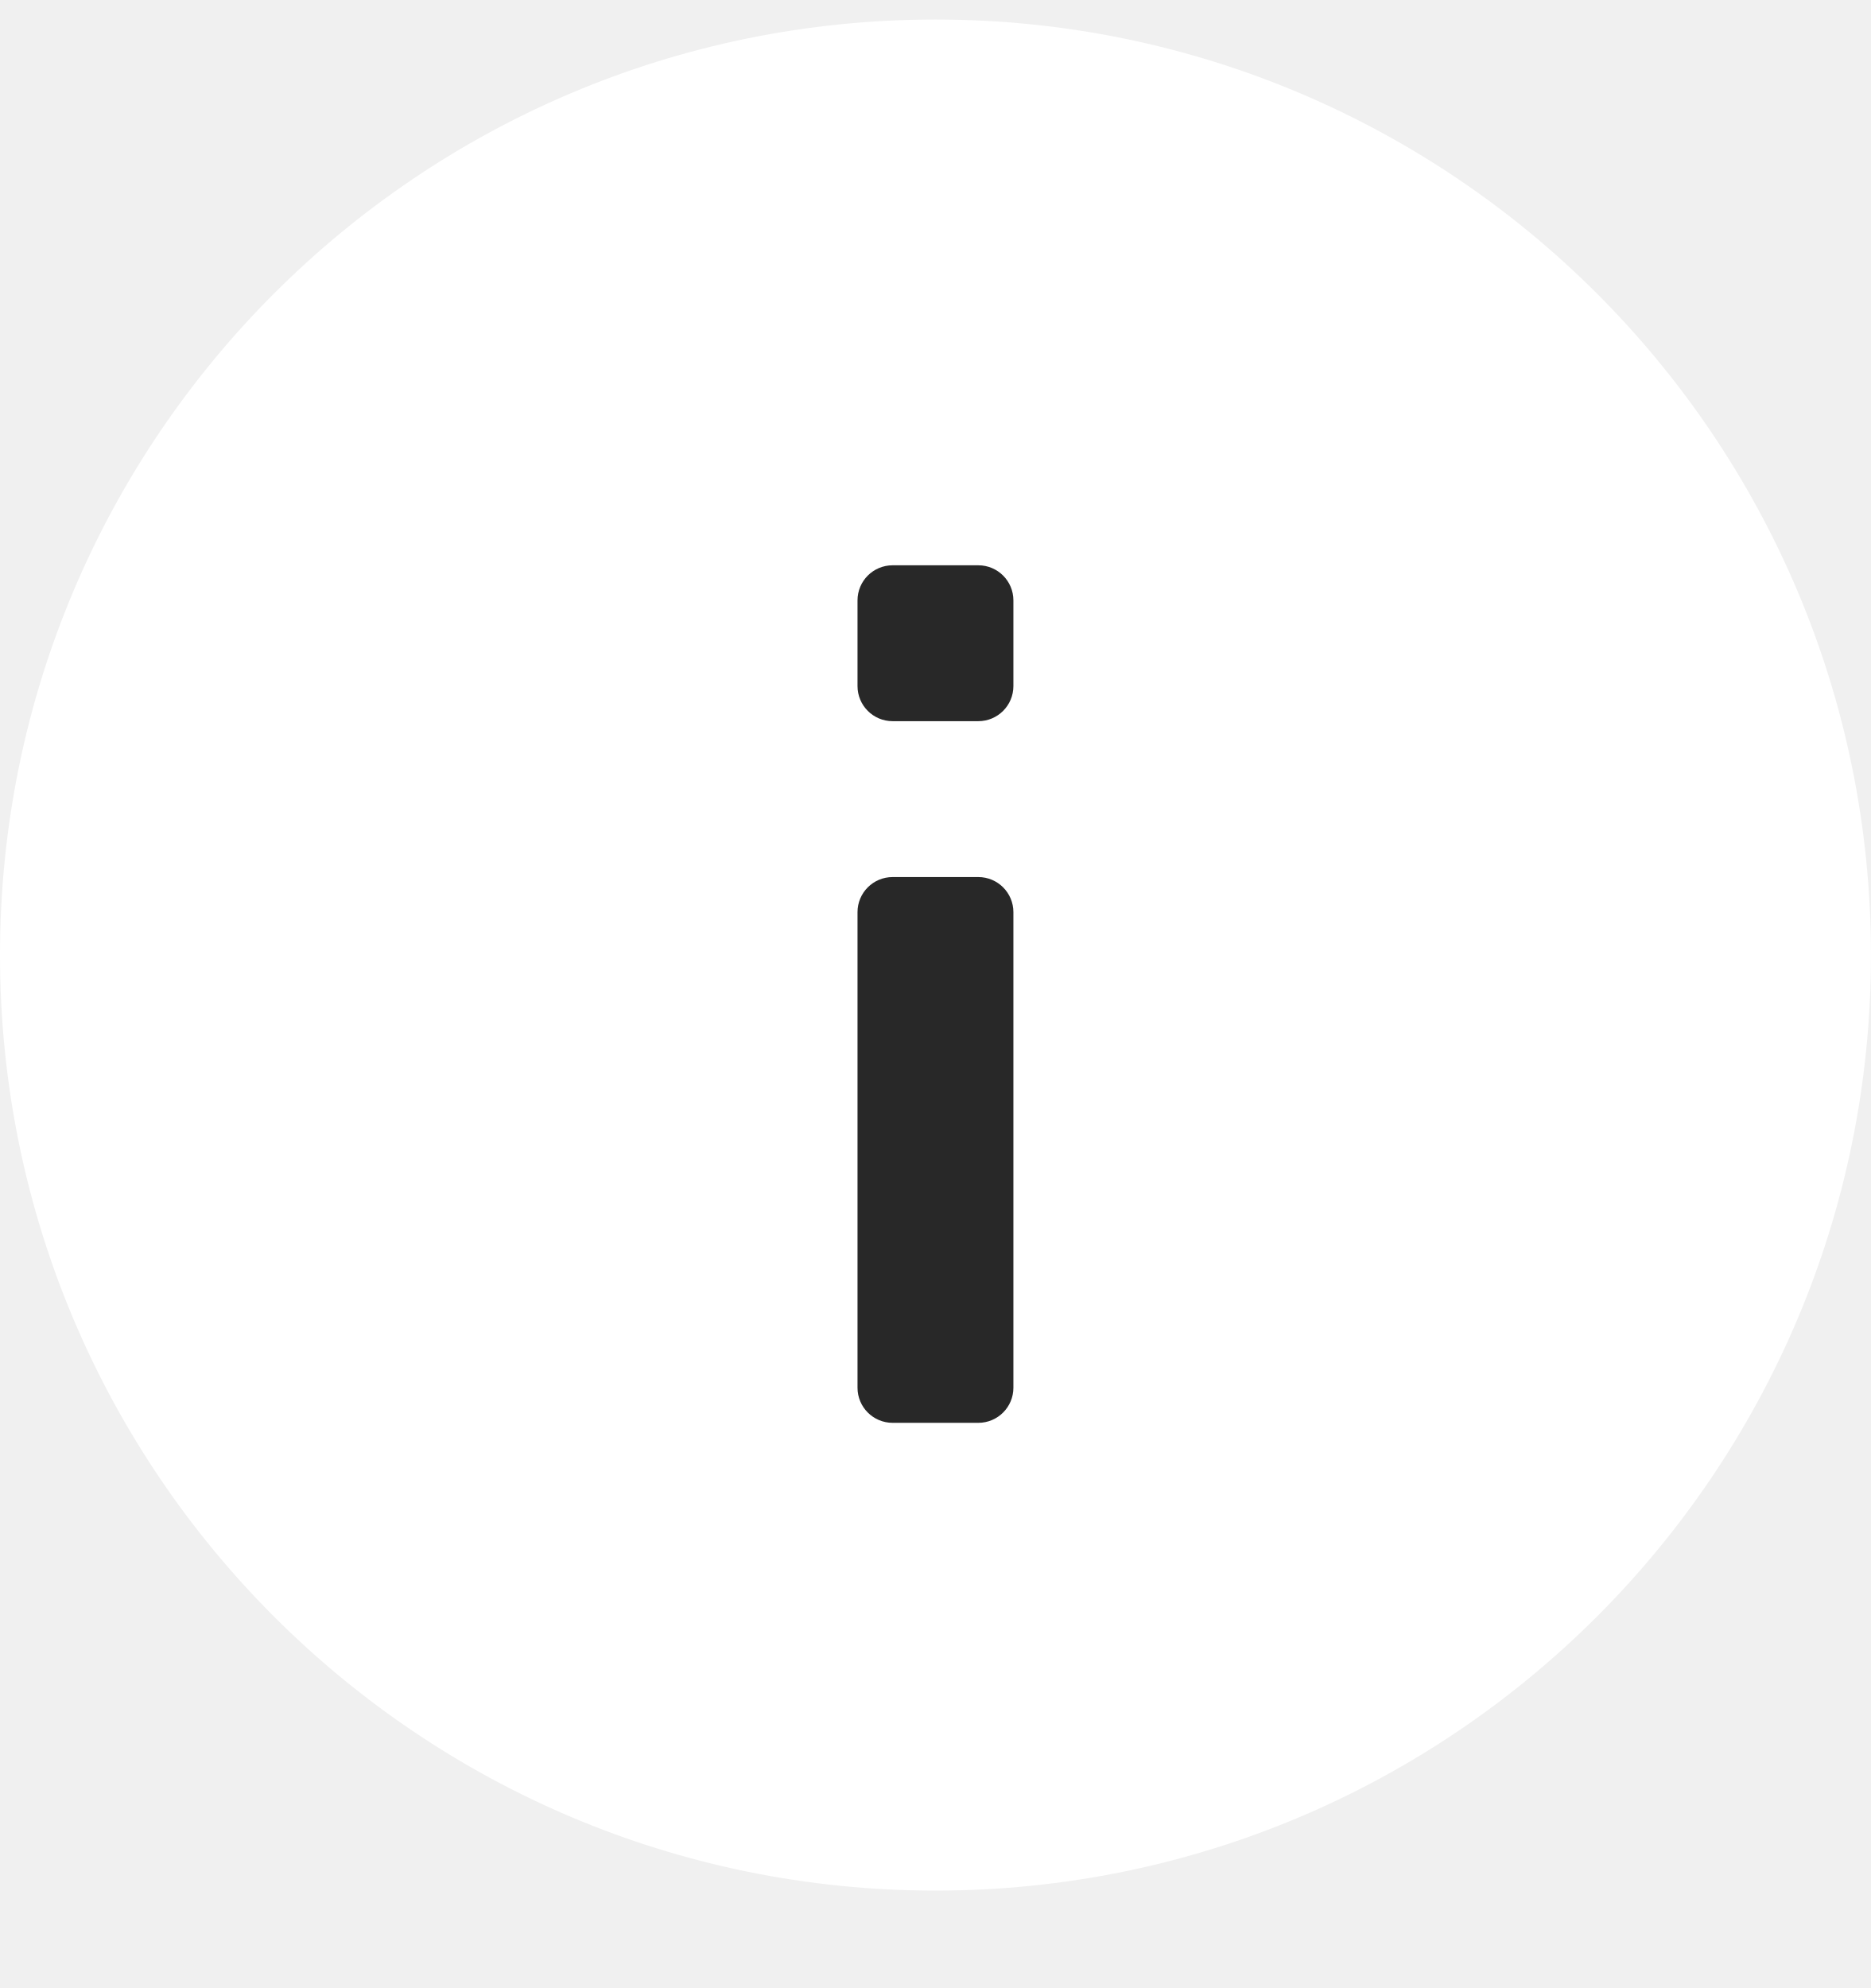
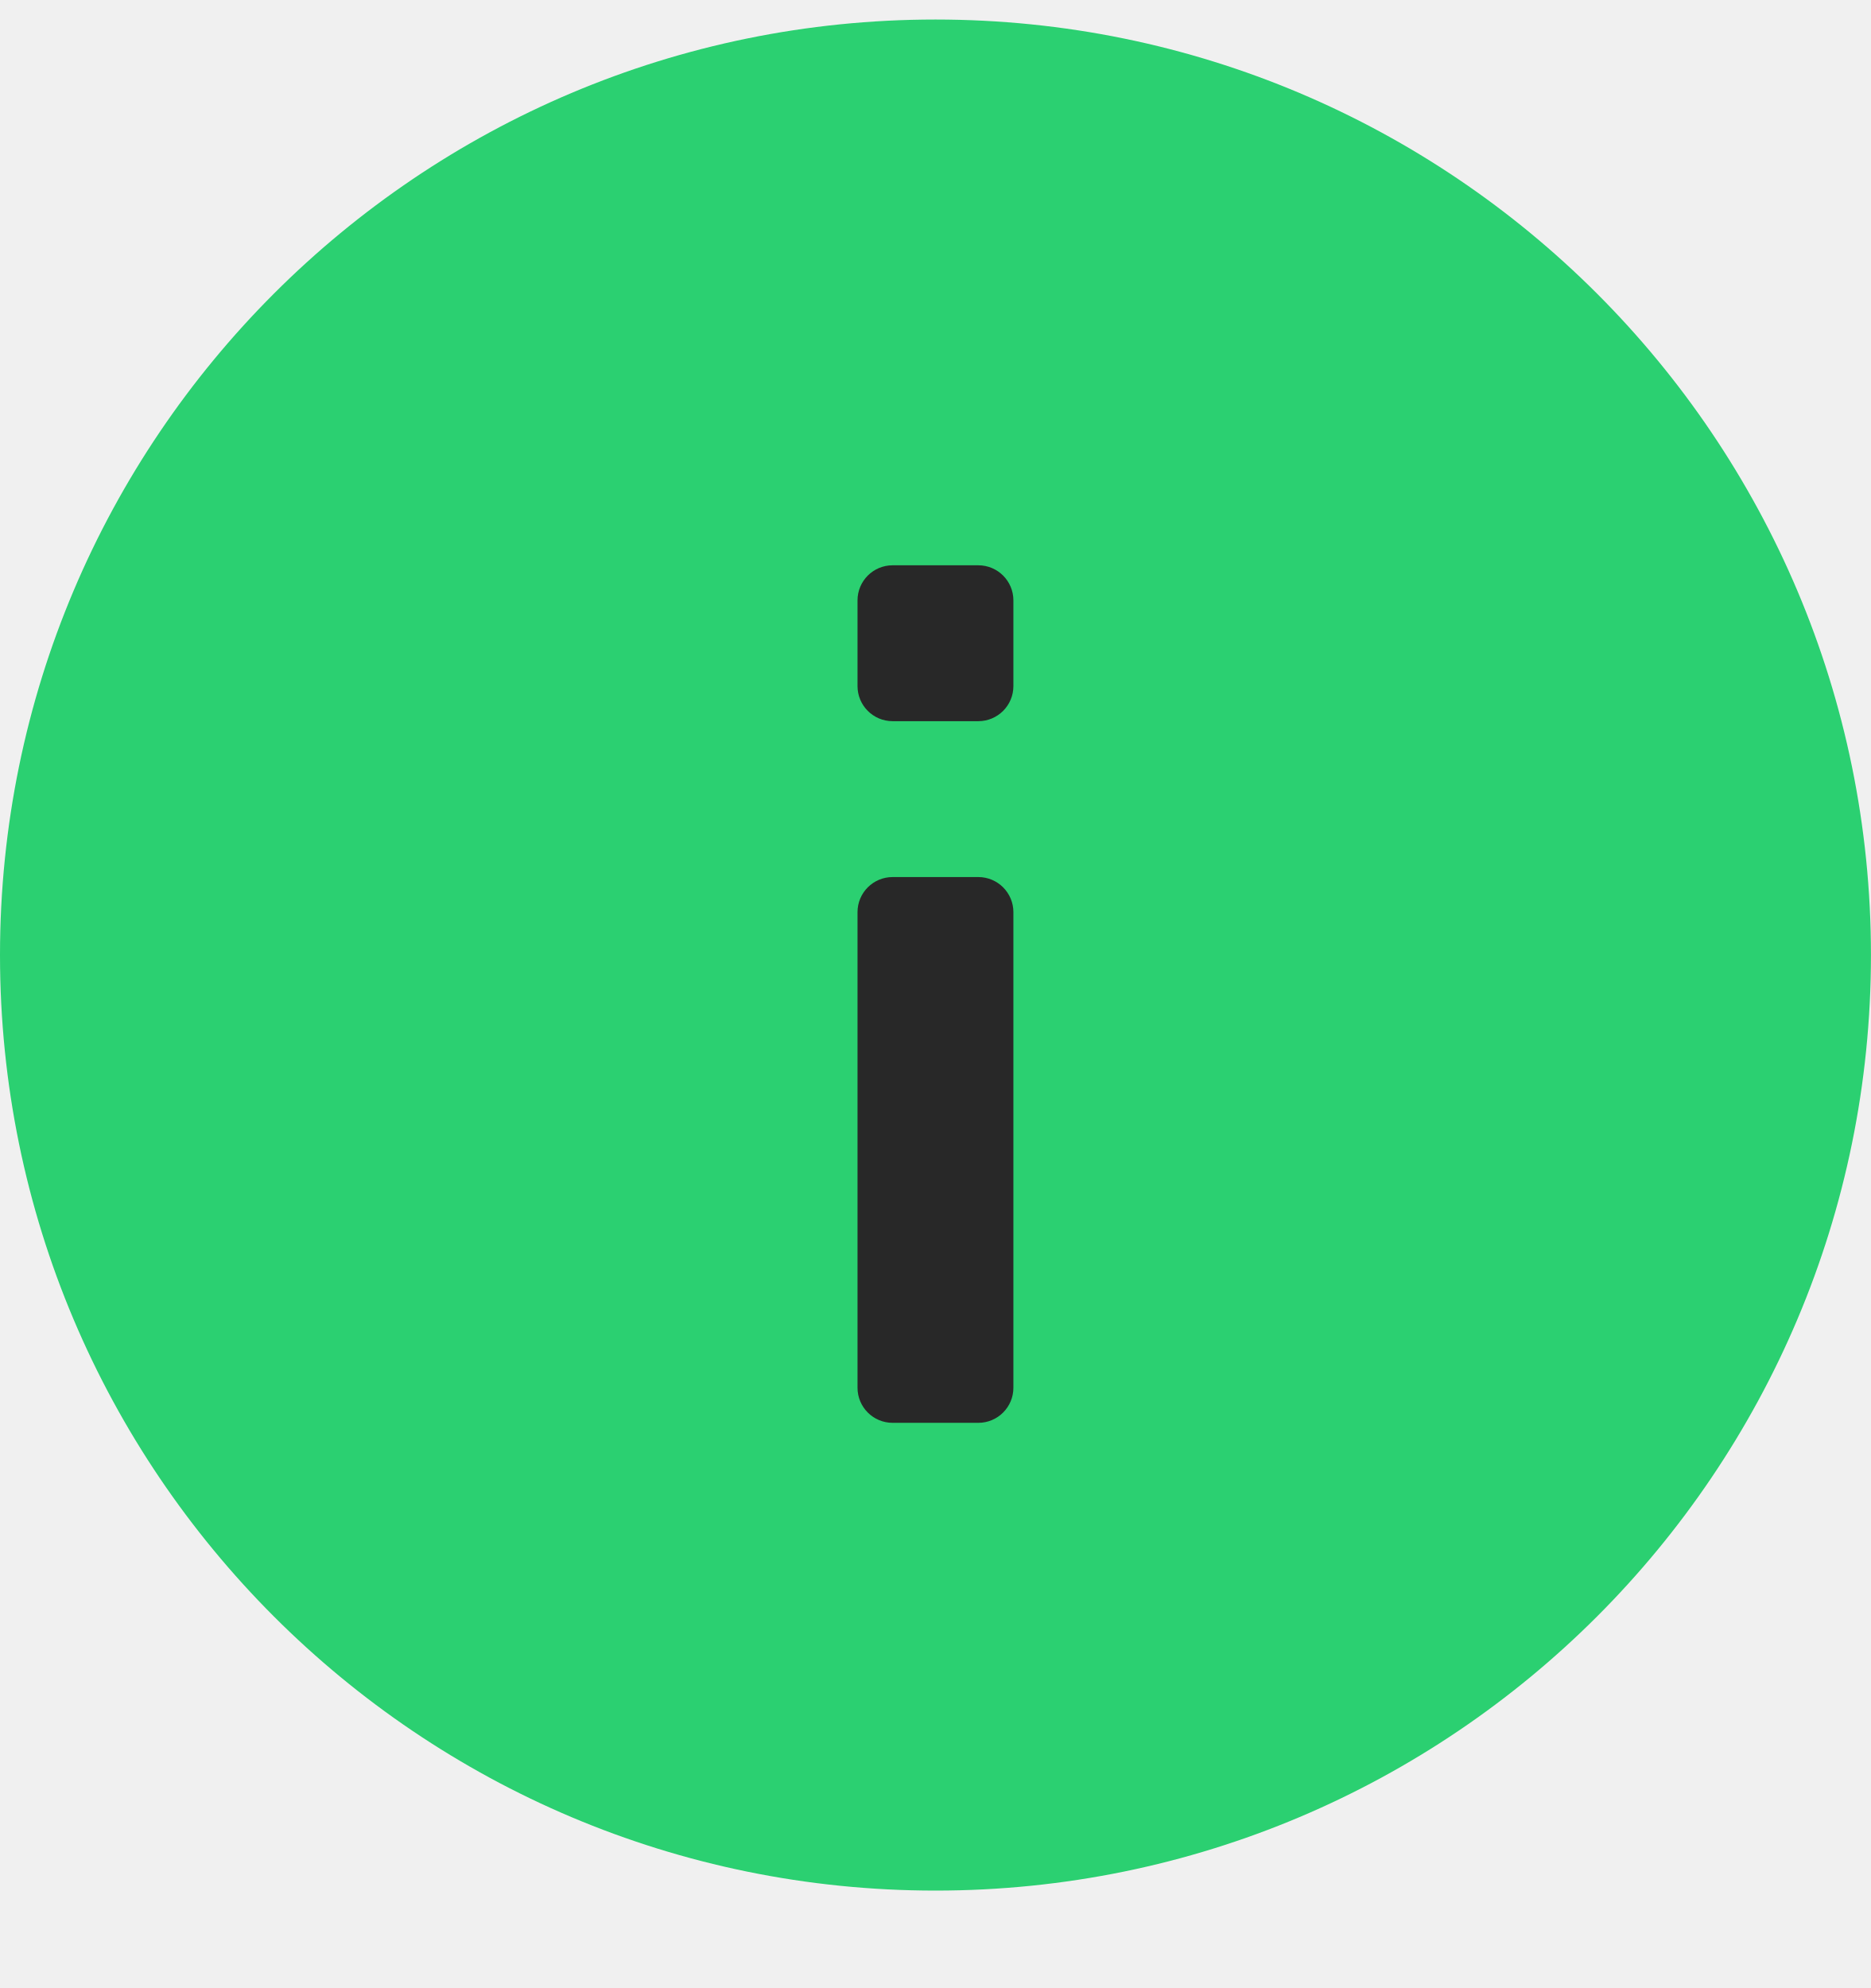
<svg xmlns="http://www.w3.org/2000/svg" width="16" height="17" viewBox="0 0 16 17" fill="none">
  <g clip-path="url(#clip0_2549_9161)">
-     <circle cx="8" cy="8.167" r="8" fill="white" />
+     <circle cx="8" cy="8.167" r="8" fill="#2bd071" />
    <rect width="1.333" height="4.667" rx="0.3" transform="matrix(1 0 0 -1 7.33333 12.167)" fill="#282828" />
    <rect width="1.333" height="1.333" rx="0.3" transform="matrix(1 0 0 -1 7.33333 6.16699)" fill="#282828" />
  </g>
  <defs>
    <clipPath id="clip0_2549_9161">
      <rect width="16" height="16" fill="white" transform="translate(0 0.166992)" />
    </clipPath>
  </defs>
</svg>
